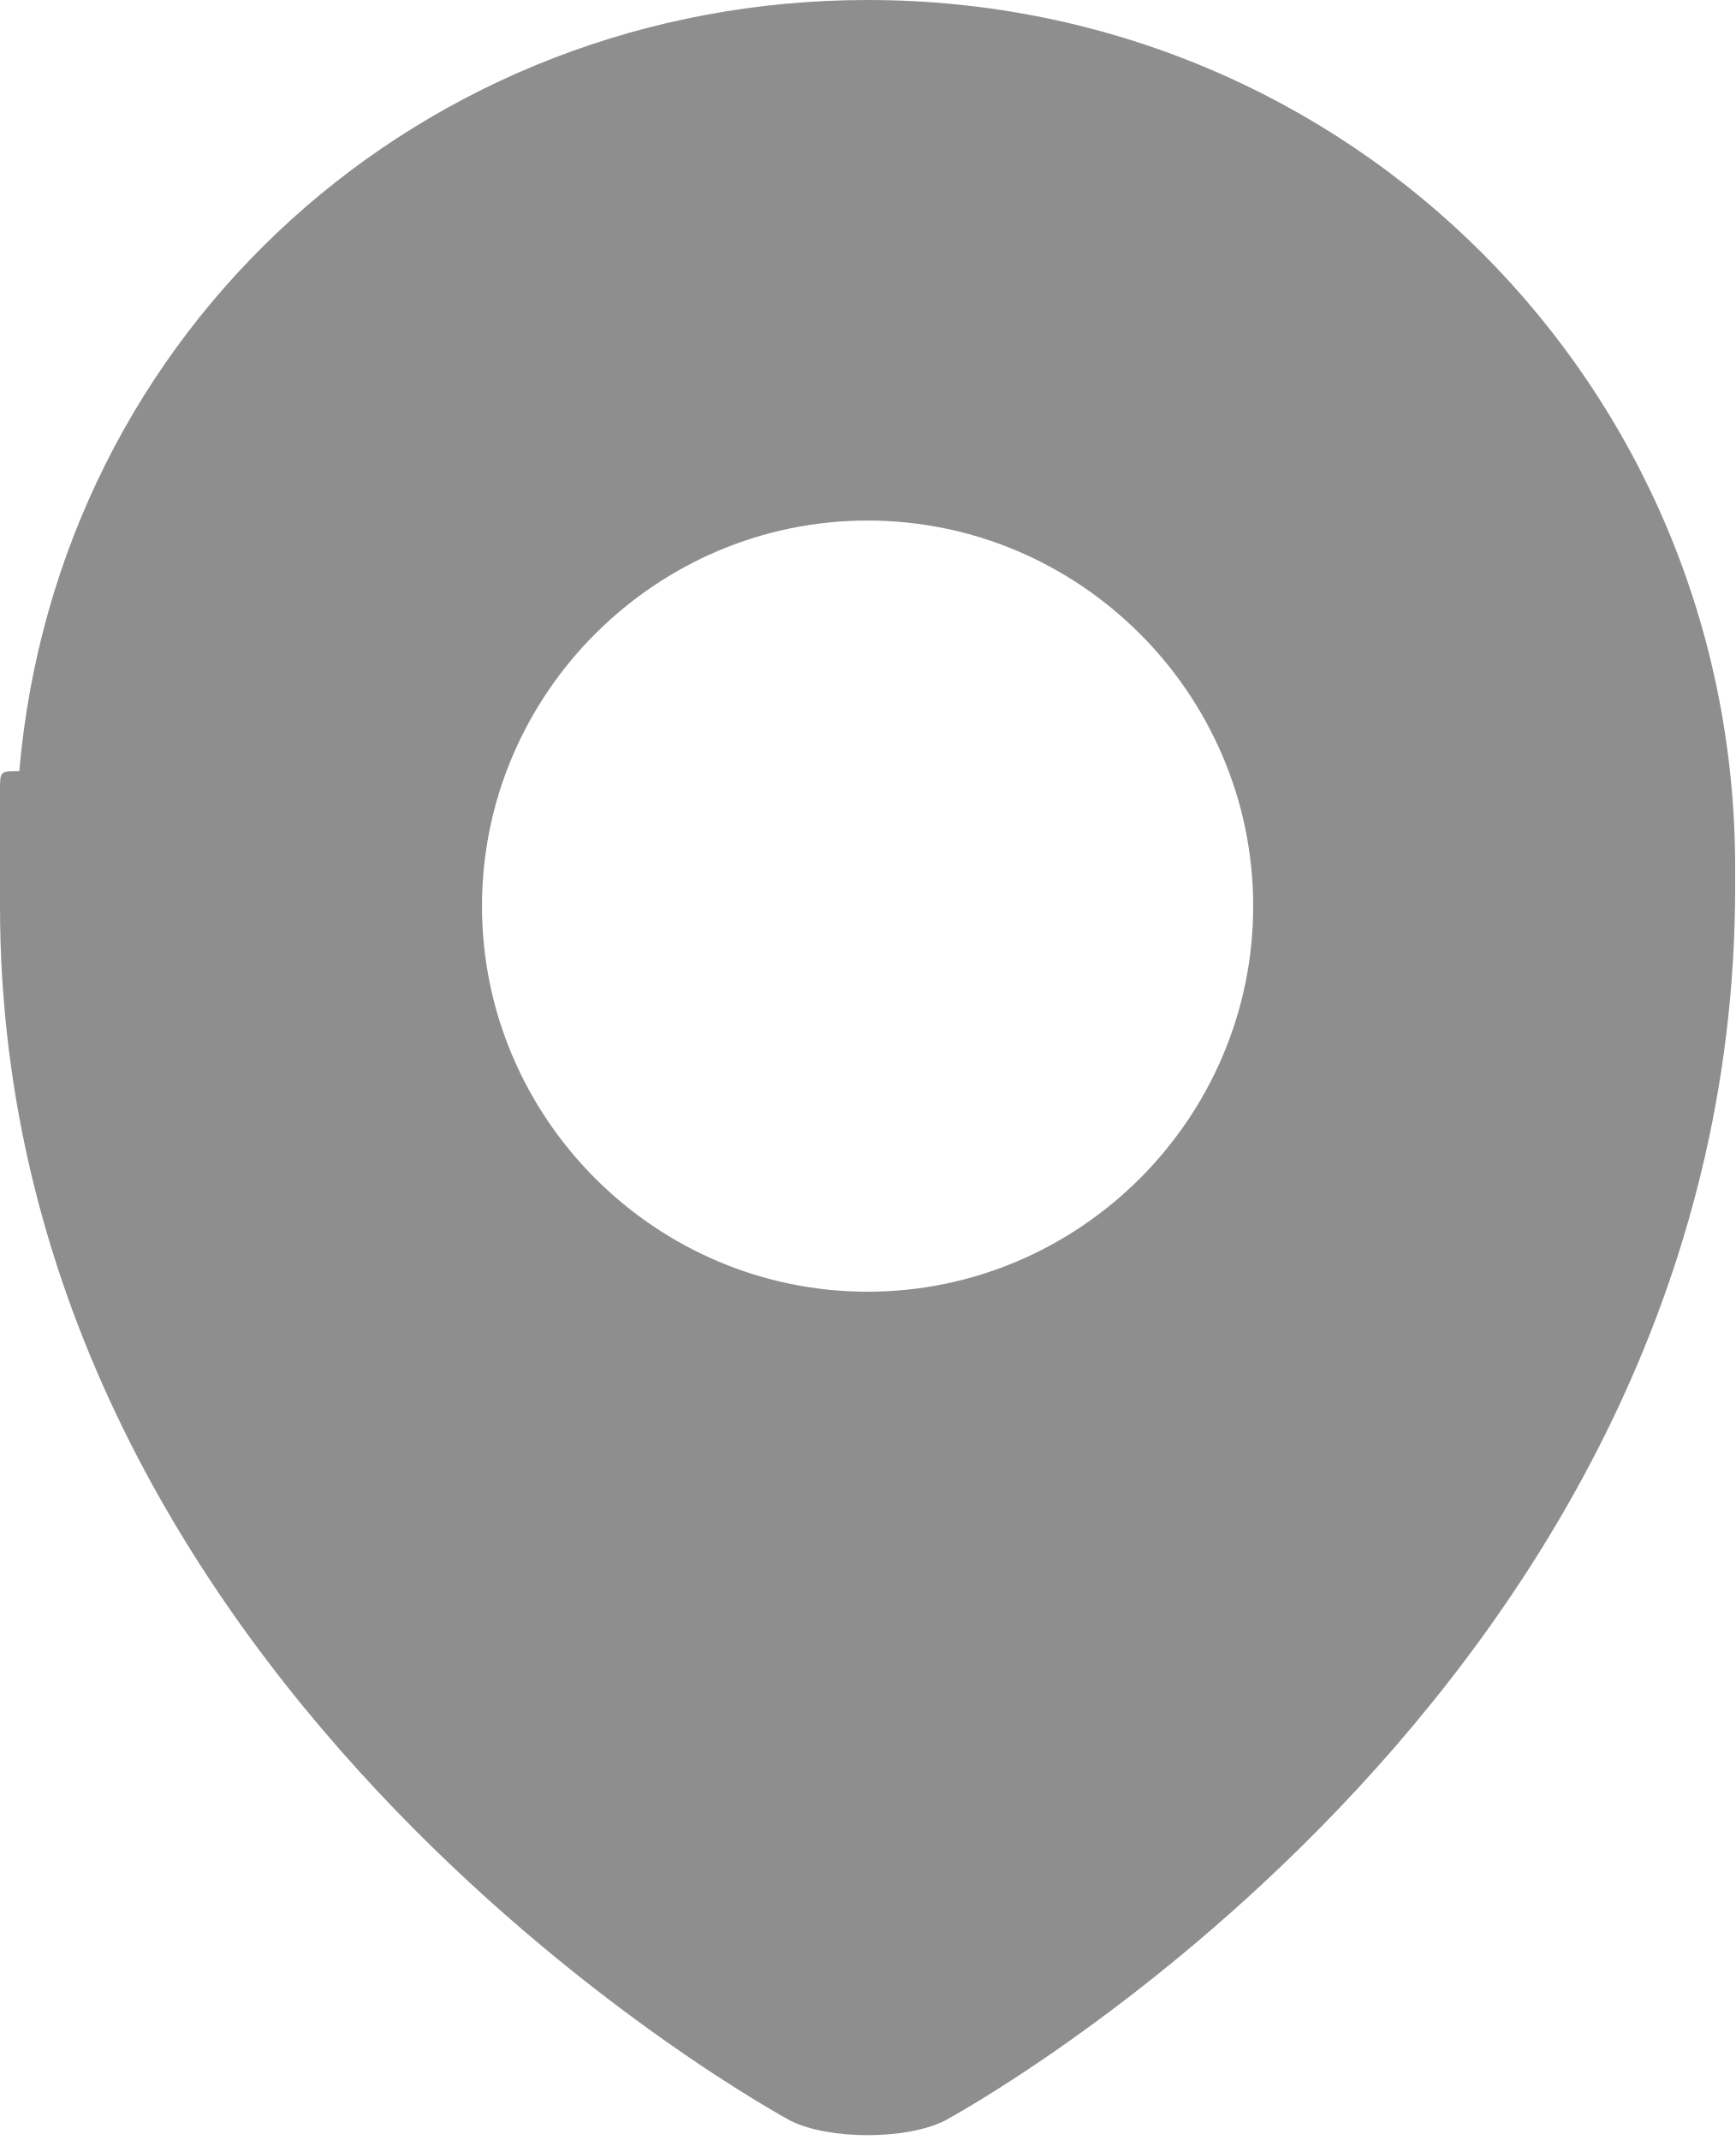
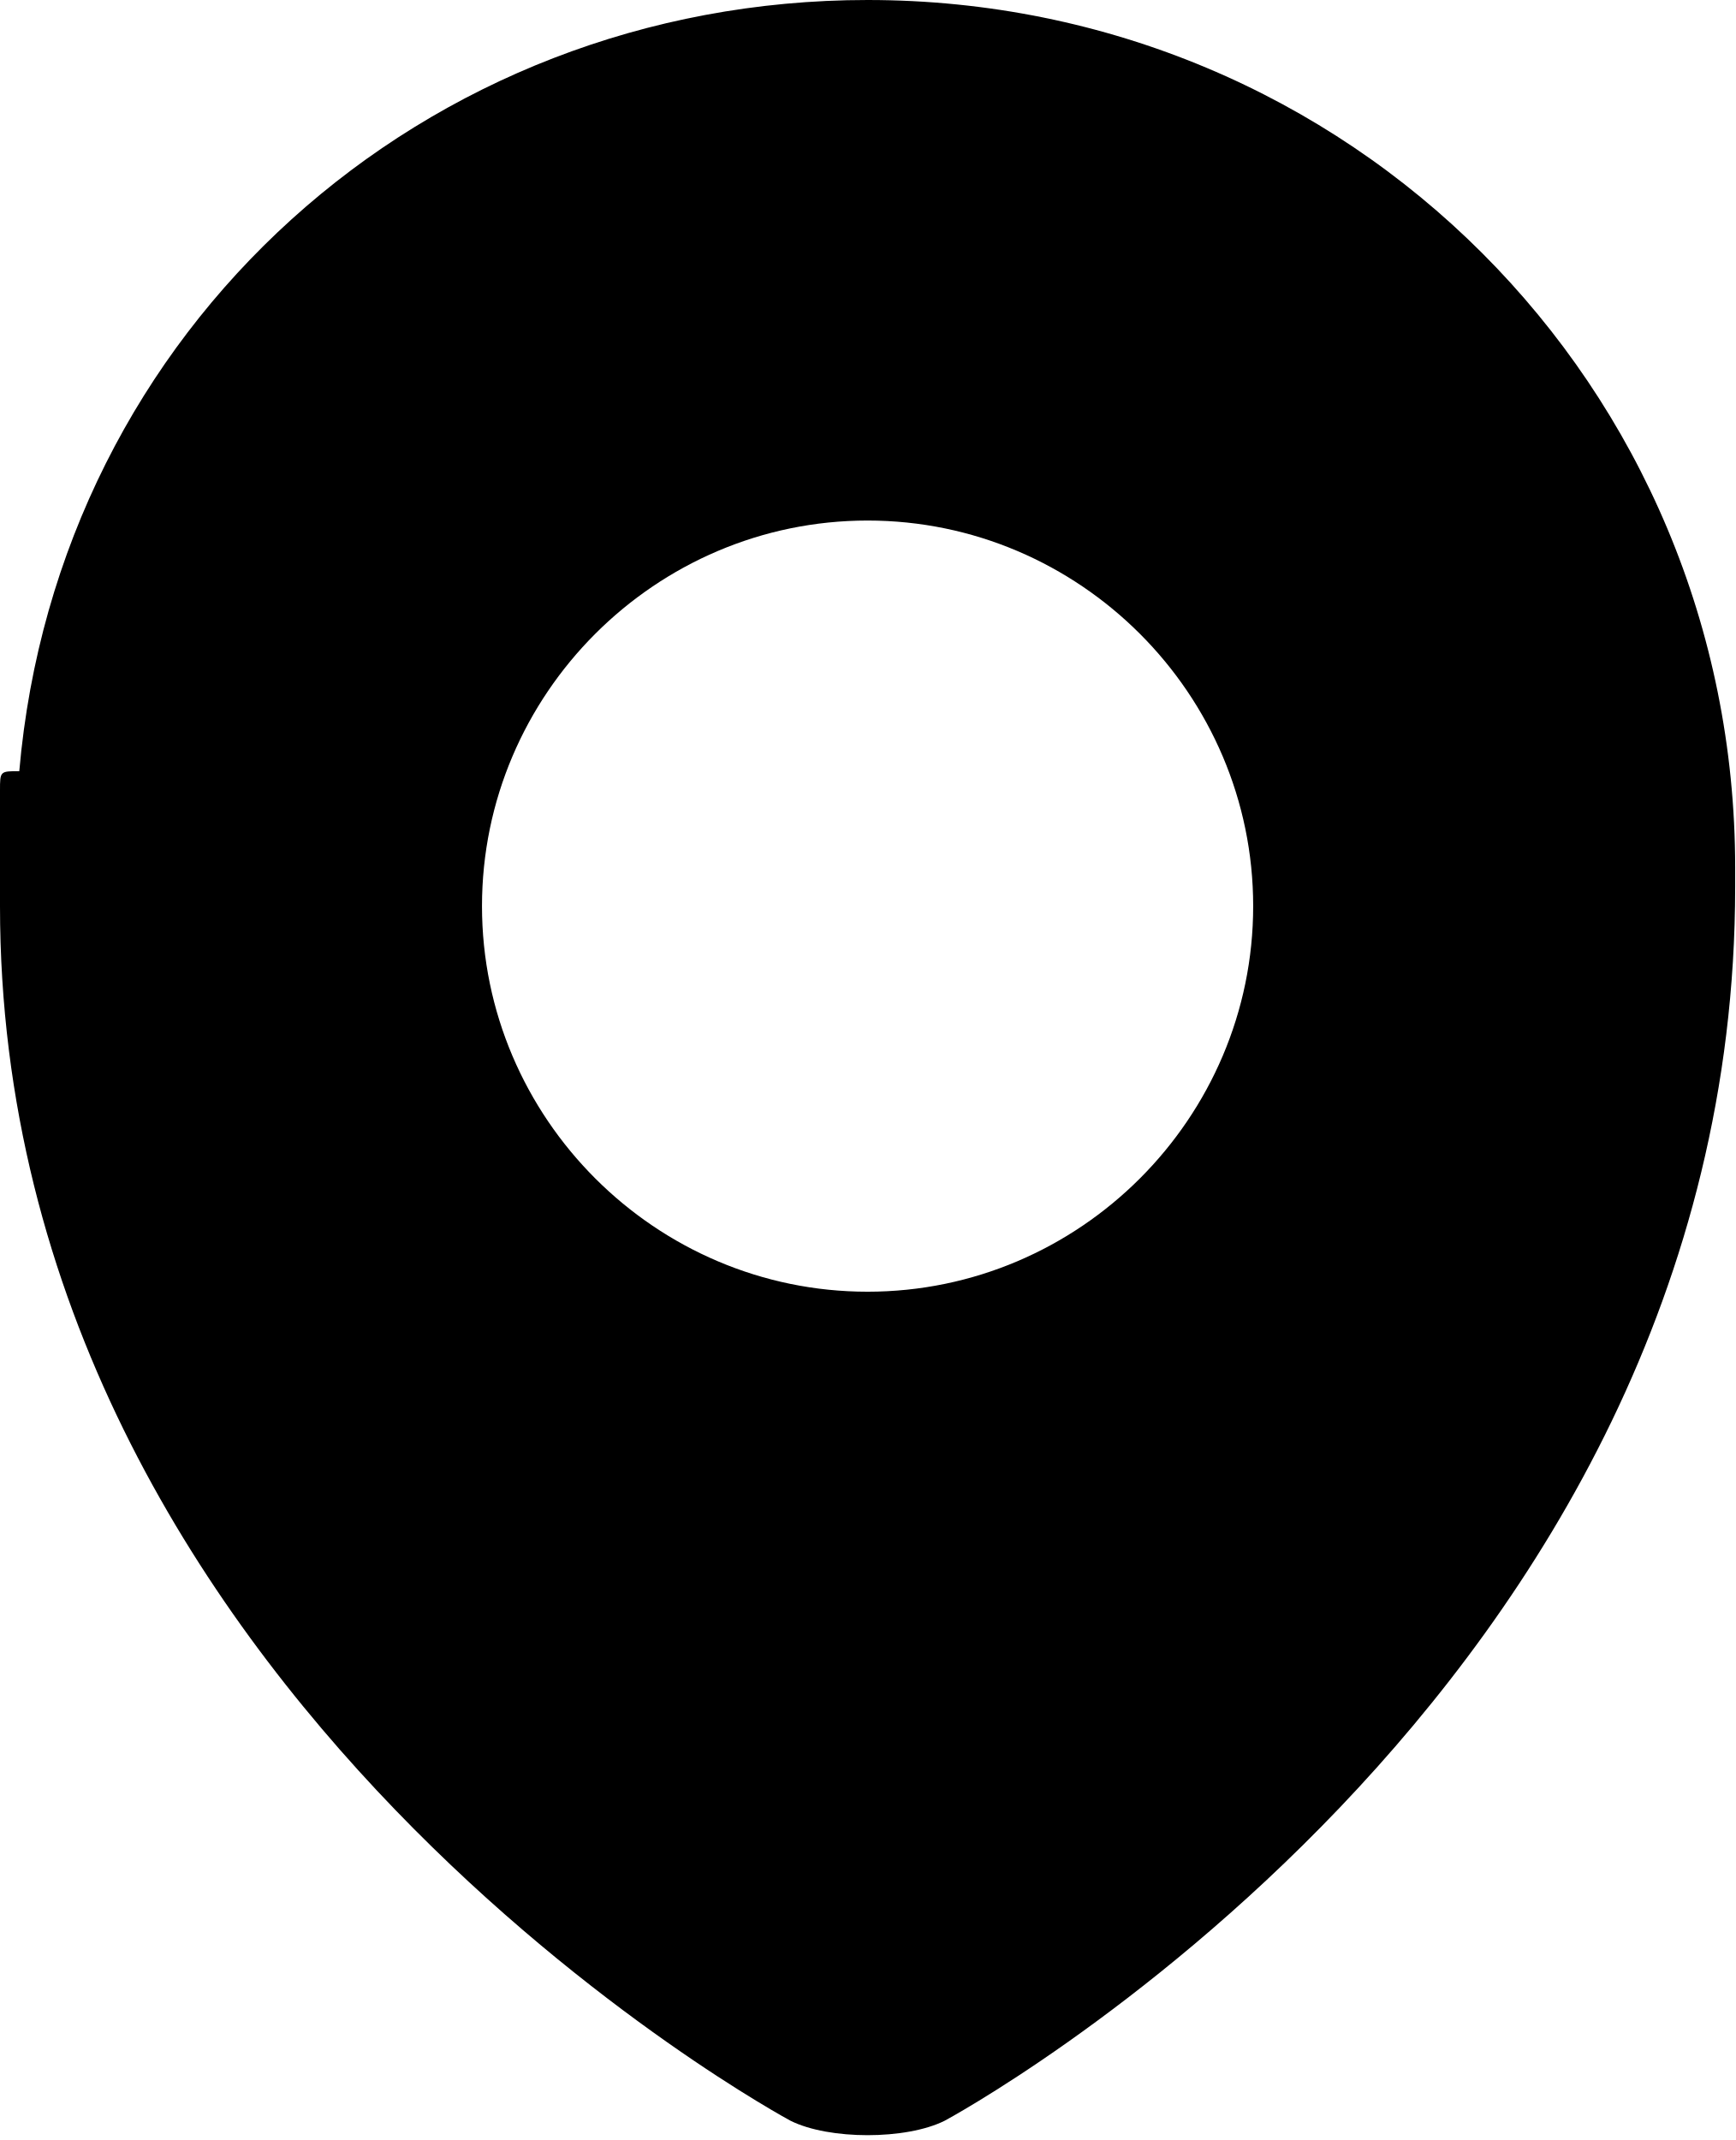
<svg xmlns="http://www.w3.org/2000/svg" version="1.1" id="Слой_1" x="0px" y="0px" viewBox="0 0 9 11.1" style="enable-background:new 0 0 9 11.1;" xml:space="preserve">
-   <style type="text/css">
- 	.st0{fill:#8E8E8E;}
- </style>
-   <path class="st0" d="M-4689-2831.4c0,0,0-0.1,0-0.1c0-2.5-2-4.5-4.5-4.5c-2.3,0-4.2,1.7-4.4,4c0,0,0,0.1,0,0.1c0,0.1,0,0.3,0,0.4  c0,0,0,0.1,0,0.1c0,0,0,0.1,0,0.1c0,4.1,4.1,6.4,4.1,6.4c0.2,0.1,0.6,0.1,0.8,0C-4693.1-2825-4689-2827.2-4689-2831.4  C-4689-2831.4-4689-2831.4-4689-2831.4z M-4693.5-2829.3c-1.1,0-2-0.9-2-2s0.9-2,2-2c1.1,0,2,0.9,2,2S-4692.4-2829.3-4693.5-2829.3z  " />
-   <path class="st0" d="M9,4.6c0,0,0-0.1,0-0.1C9,2,7,0,4.5,0C2.2,0,0.3,1.7,0.1,4C0,4,0,4,0,4.1c0,0.1,0,0.3,0,0.4c0,0,0,0.1,0,0.1  c0,0,0,0.1,0,0.1C0,8.8,4.1,11,4.1,11c0.2,0.1,0.6,0.1,0.8,0C4.9,11,9,8.8,9,4.6C9,4.6,9,4.6,9,4.6z M4.5,6.7c-1.1,0-2-0.9-2-2  s0.9-2,2-2s2,0.9,2,2S5.6,6.7,4.5,6.7z" />
+   <path d="M-4689-2831.4c0,0,0-0.1,0-0.1c0-2.5-2-4.5-4.5-4.5c-2.3,0-4.2,1.7-4.4,4c0,0,0,0.1,0,0.1c0,0.1,0,0.3,0,0.4  c0,0,0,0.1,0,0.1c0,0,0,0.1,0,0.1c0,4.1,4.1,6.4,4.1,6.4c0.2,0.1,0.6,0.1,0.8,0C-4693.1-2825-4689-2827.2-4689-2831.4  C-4689-2831.4-4689-2831.4-4689-2831.4z M-4693.5-2829.3c-1.1,0-2-0.9-2-2s0.9-2,2-2c1.1,0,2,0.9,2,2S-4692.4-2829.3-4693.5-2829.3z  " />
+   <path d="M9,4.6c0,0,0-0.1,0-0.1C9,2,7,0,4.5,0C2.2,0,0.3,1.7,0.1,4C0,4,0,4,0,4.1c0,0.1,0,0.3,0,0.4c0,0,0,0.1,0,0.1  c0,0,0,0.1,0,0.1C0,8.8,4.1,11,4.1,11c0.2,0.1,0.6,0.1,0.8,0C4.9,11,9,8.8,9,4.6C9,4.6,9,4.6,9,4.6z M4.5,6.7c-1.1,0-2-0.9-2-2  s0.9-2,2-2s2,0.9,2,2S5.6,6.7,4.5,6.7z" />
</svg>
